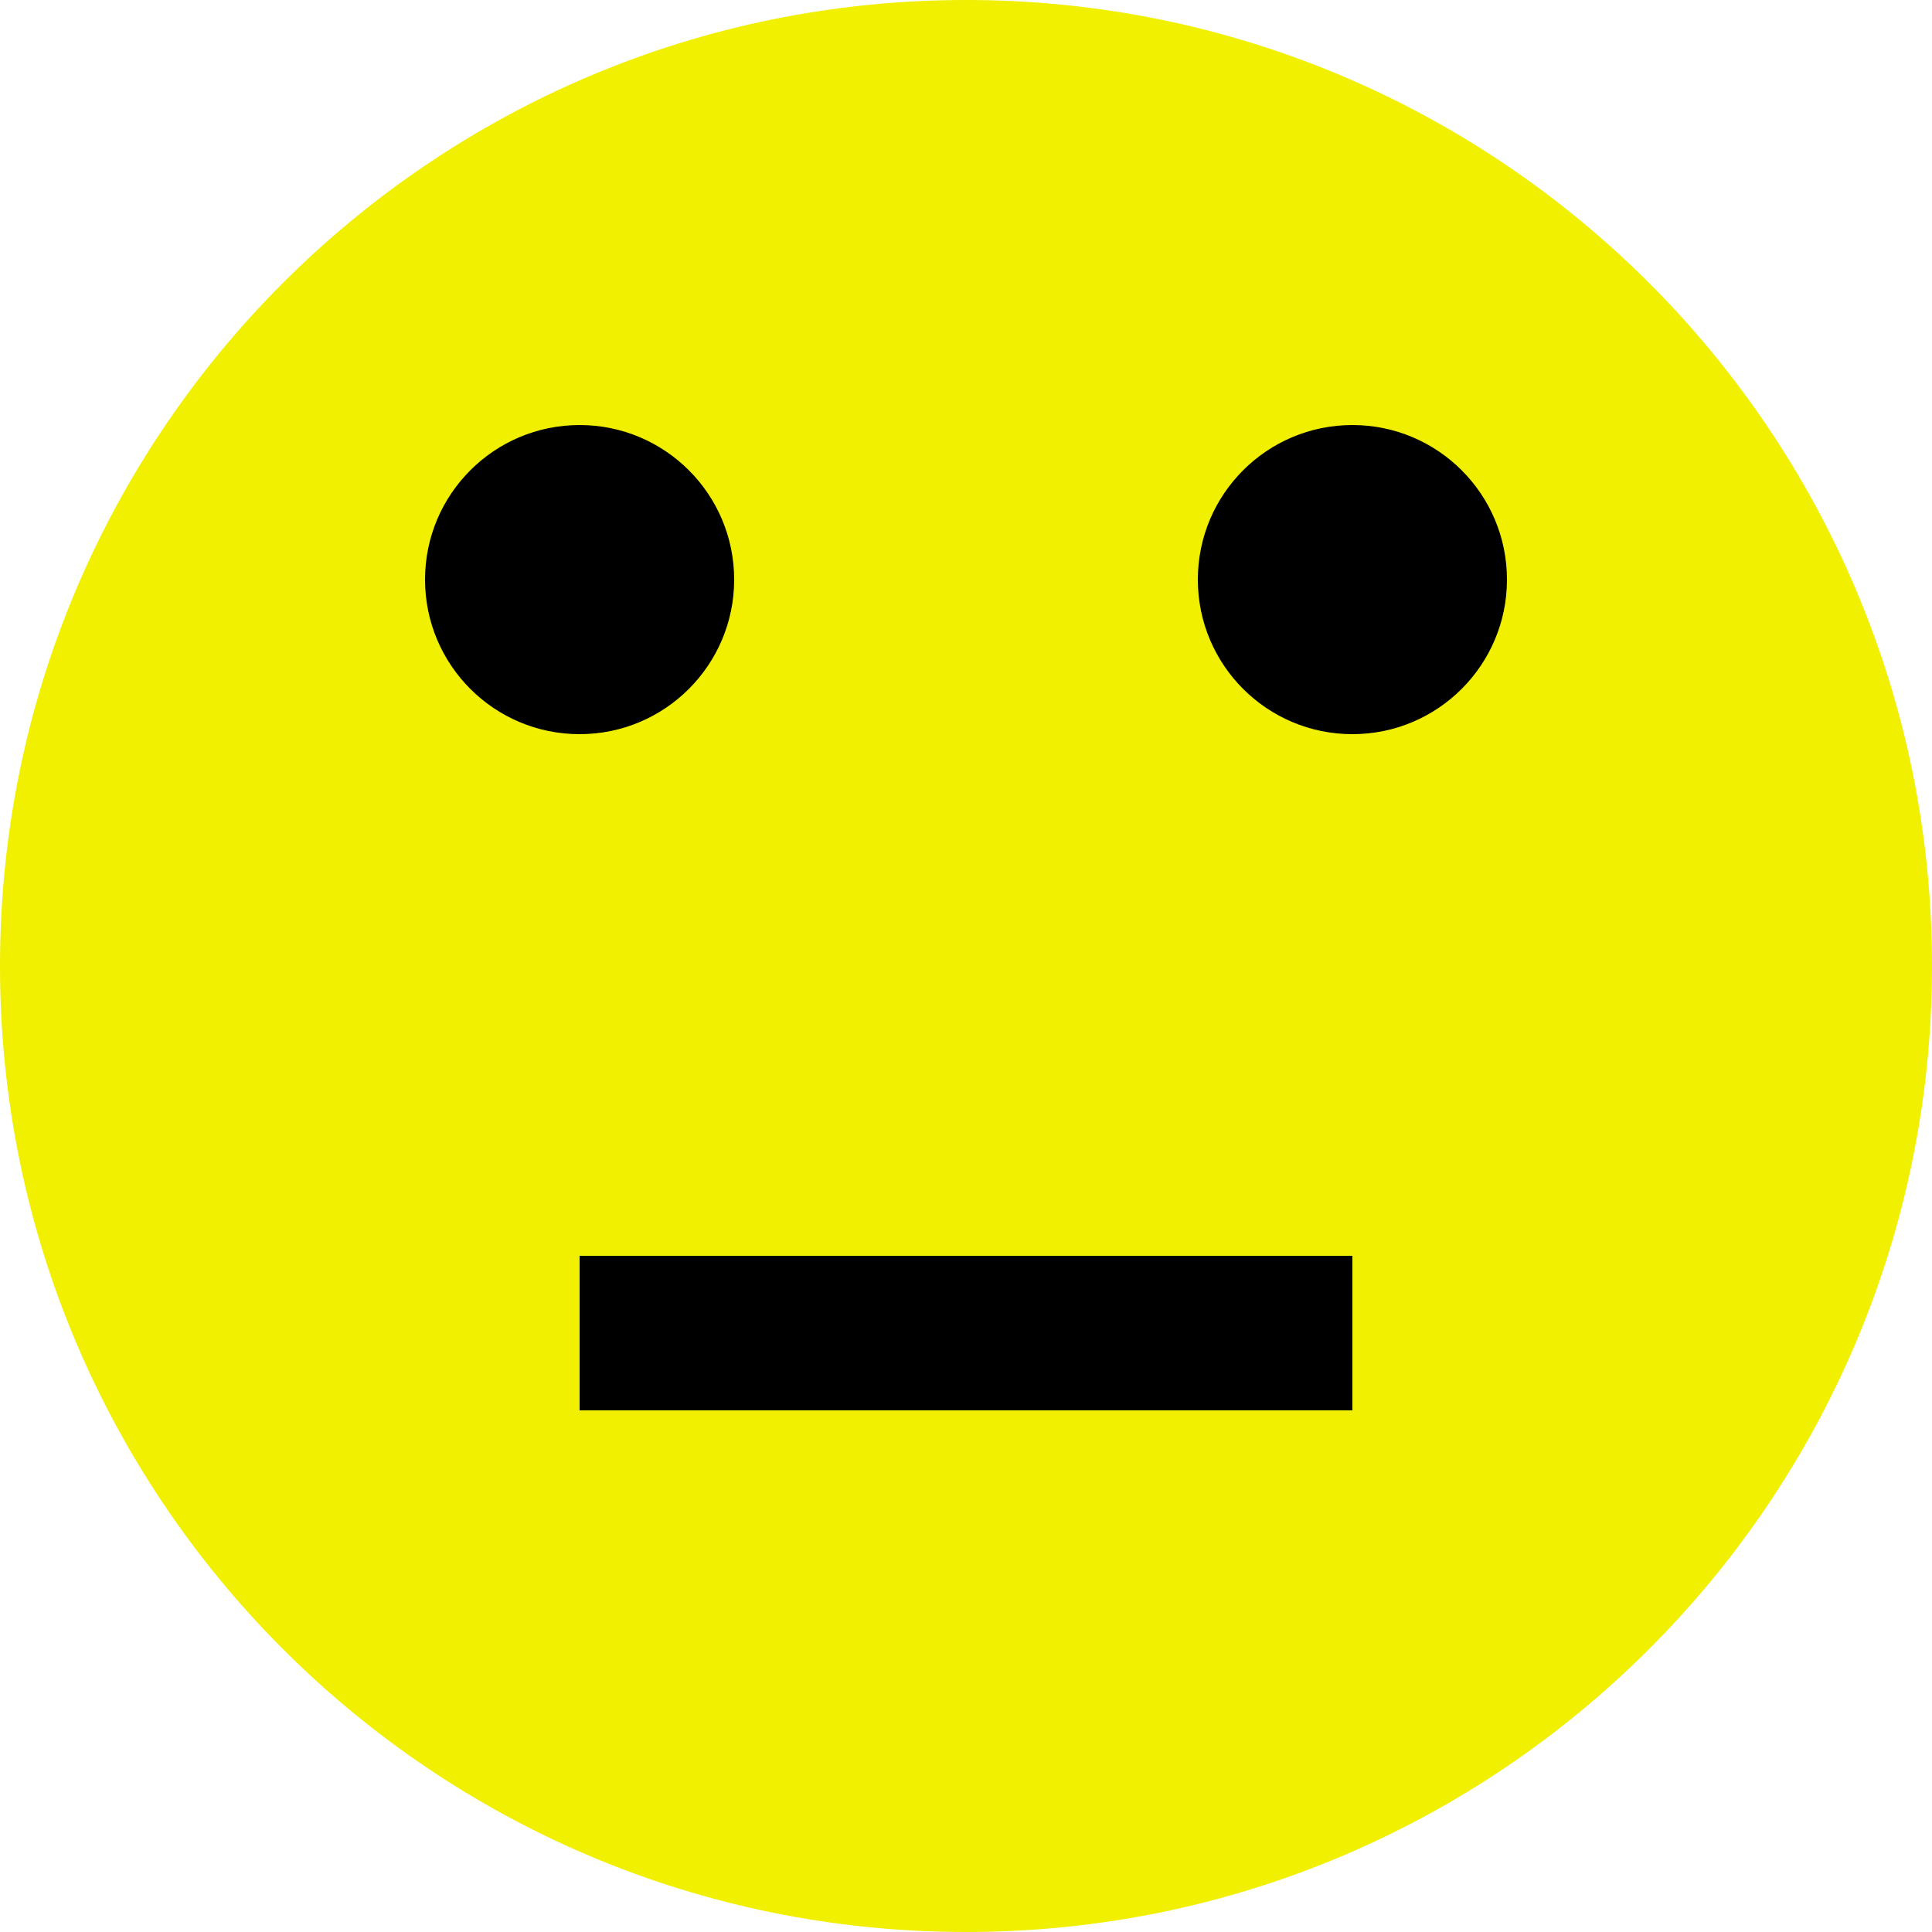
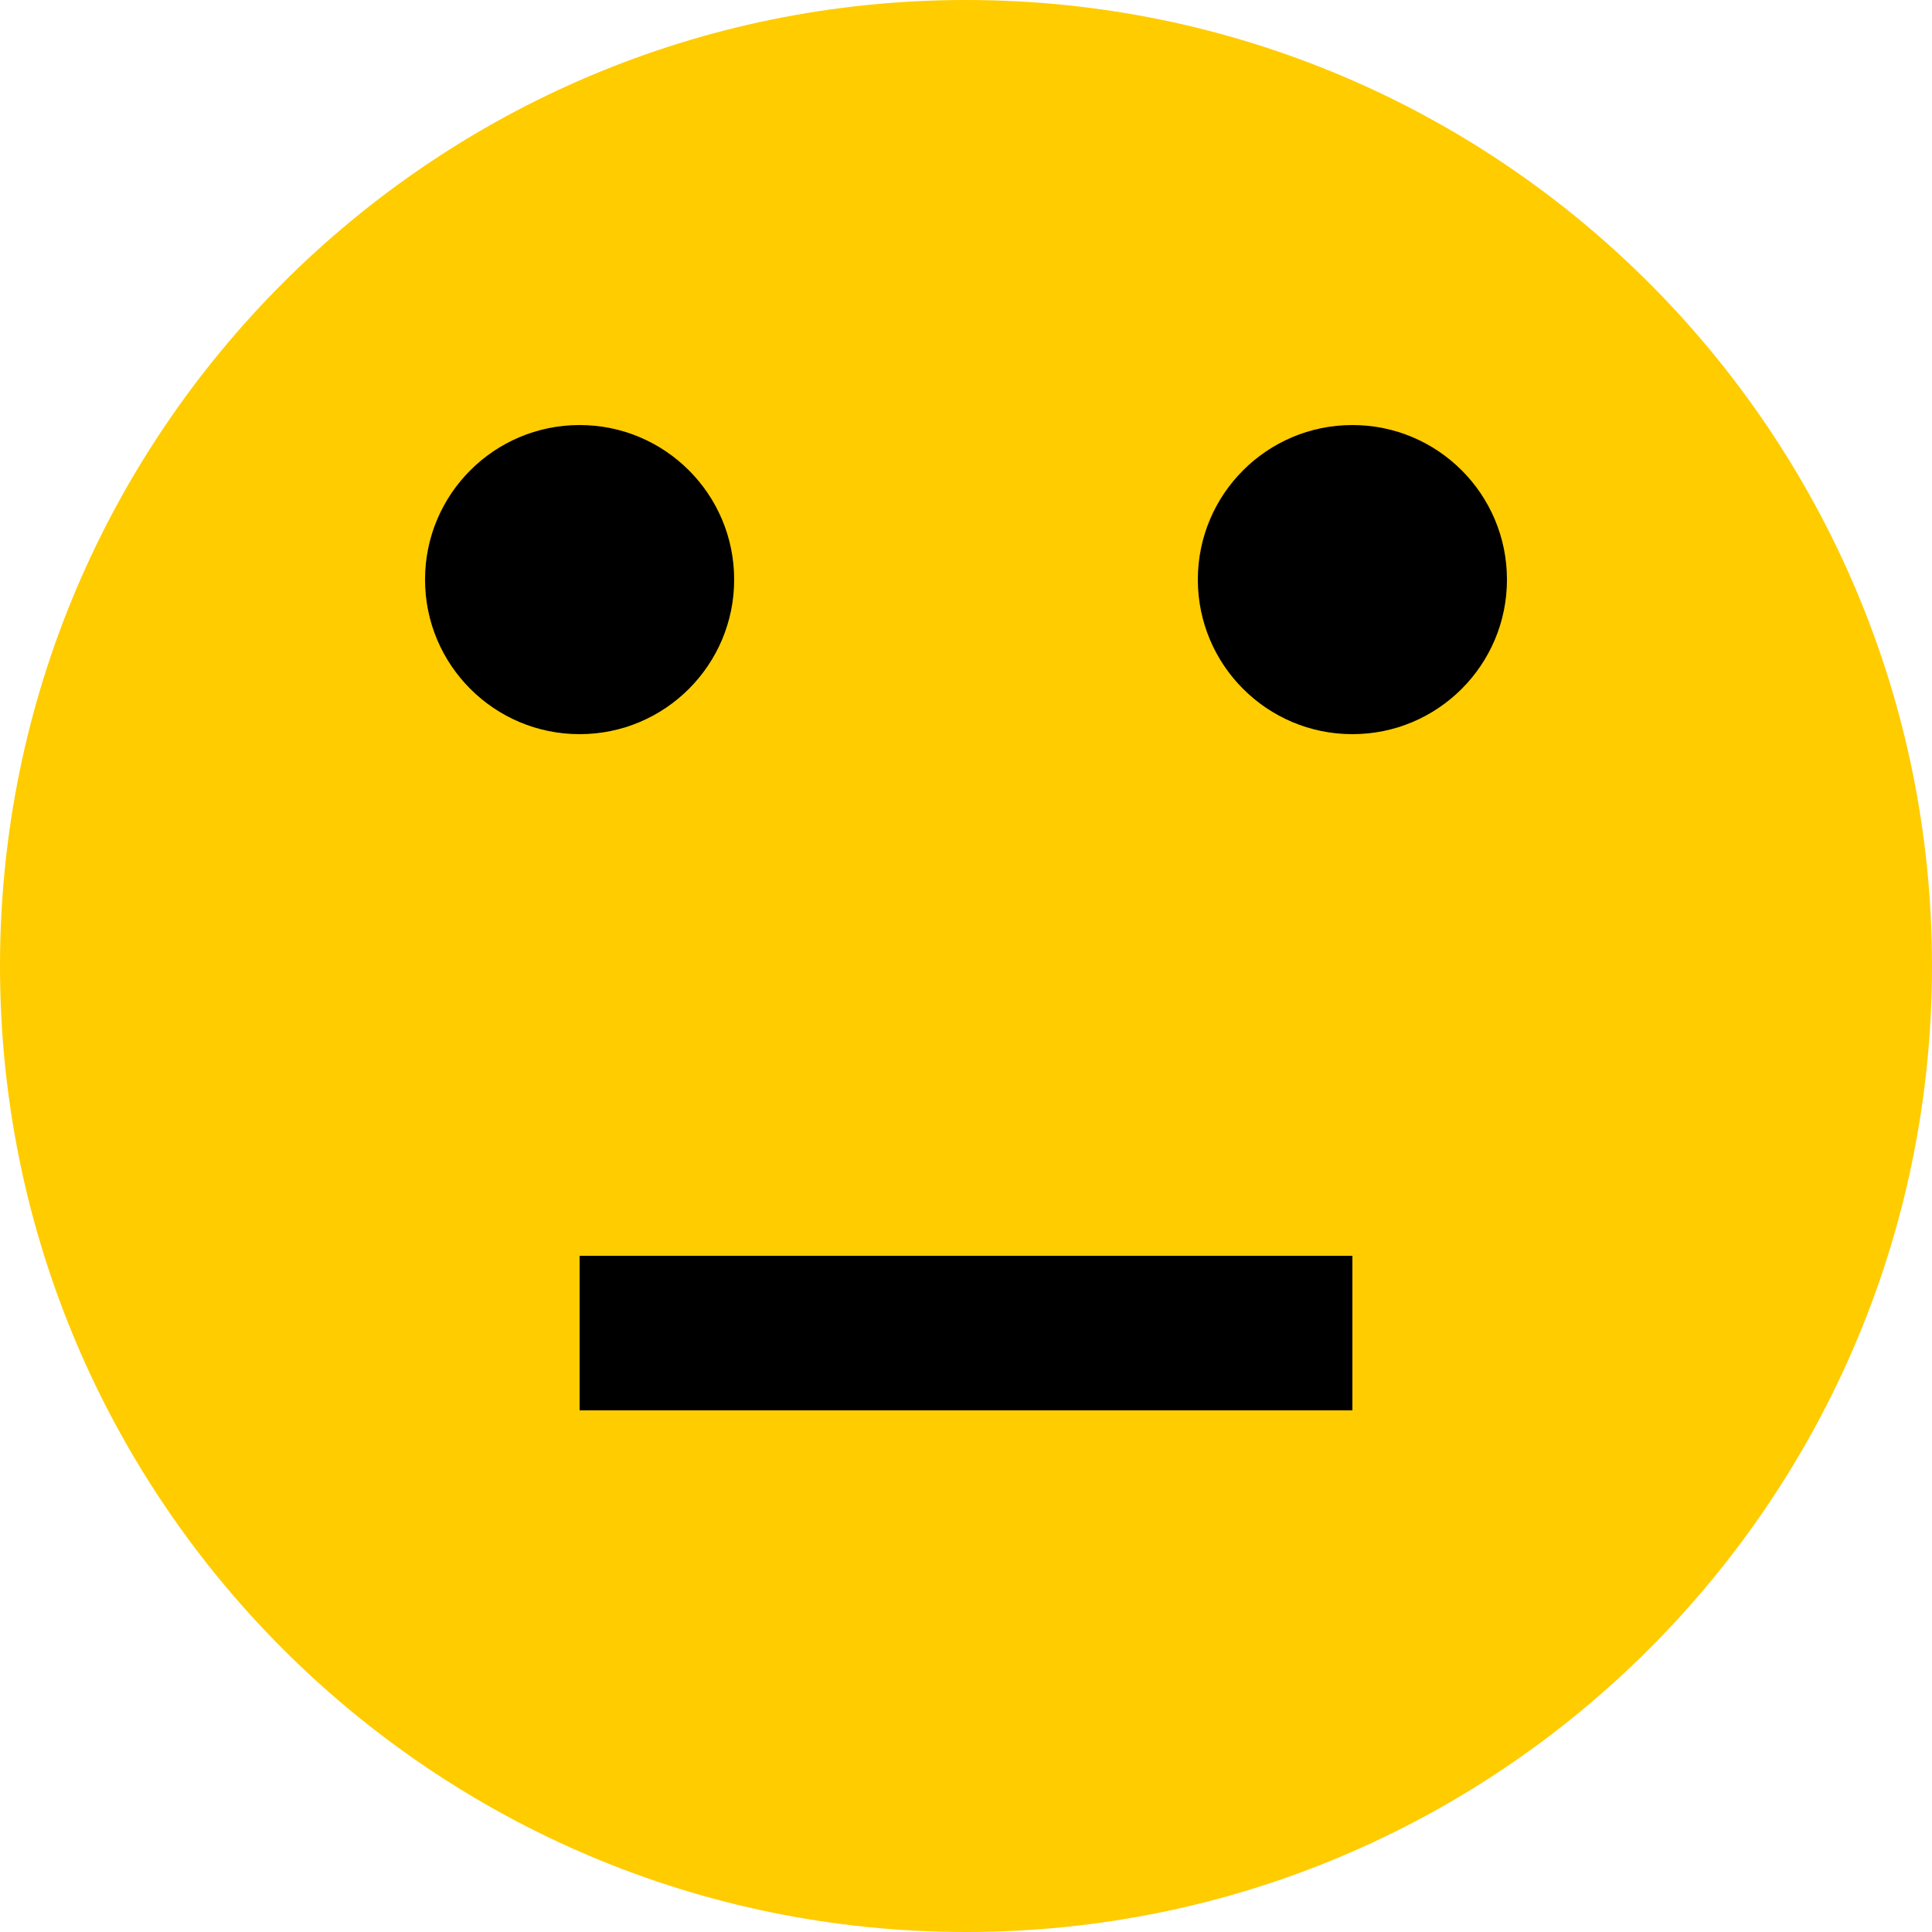
<svg xmlns="http://www.w3.org/2000/svg" width="100" height="100">
-   <circle cx="50" cy="50" r="50" fill="hsl(60, 100%, 47%)" />
+   <circle cx="50" cy="50" r="50" fill="hsl(48, 100%, 50%)" />
  <circle cx="30" cy="30" r="8" fill="black" />
  <circle cx="70" cy="30" r="8" fill="black" />
  <rect x="30" y="65" width="40" height="8" fill="black" />
</svg>
